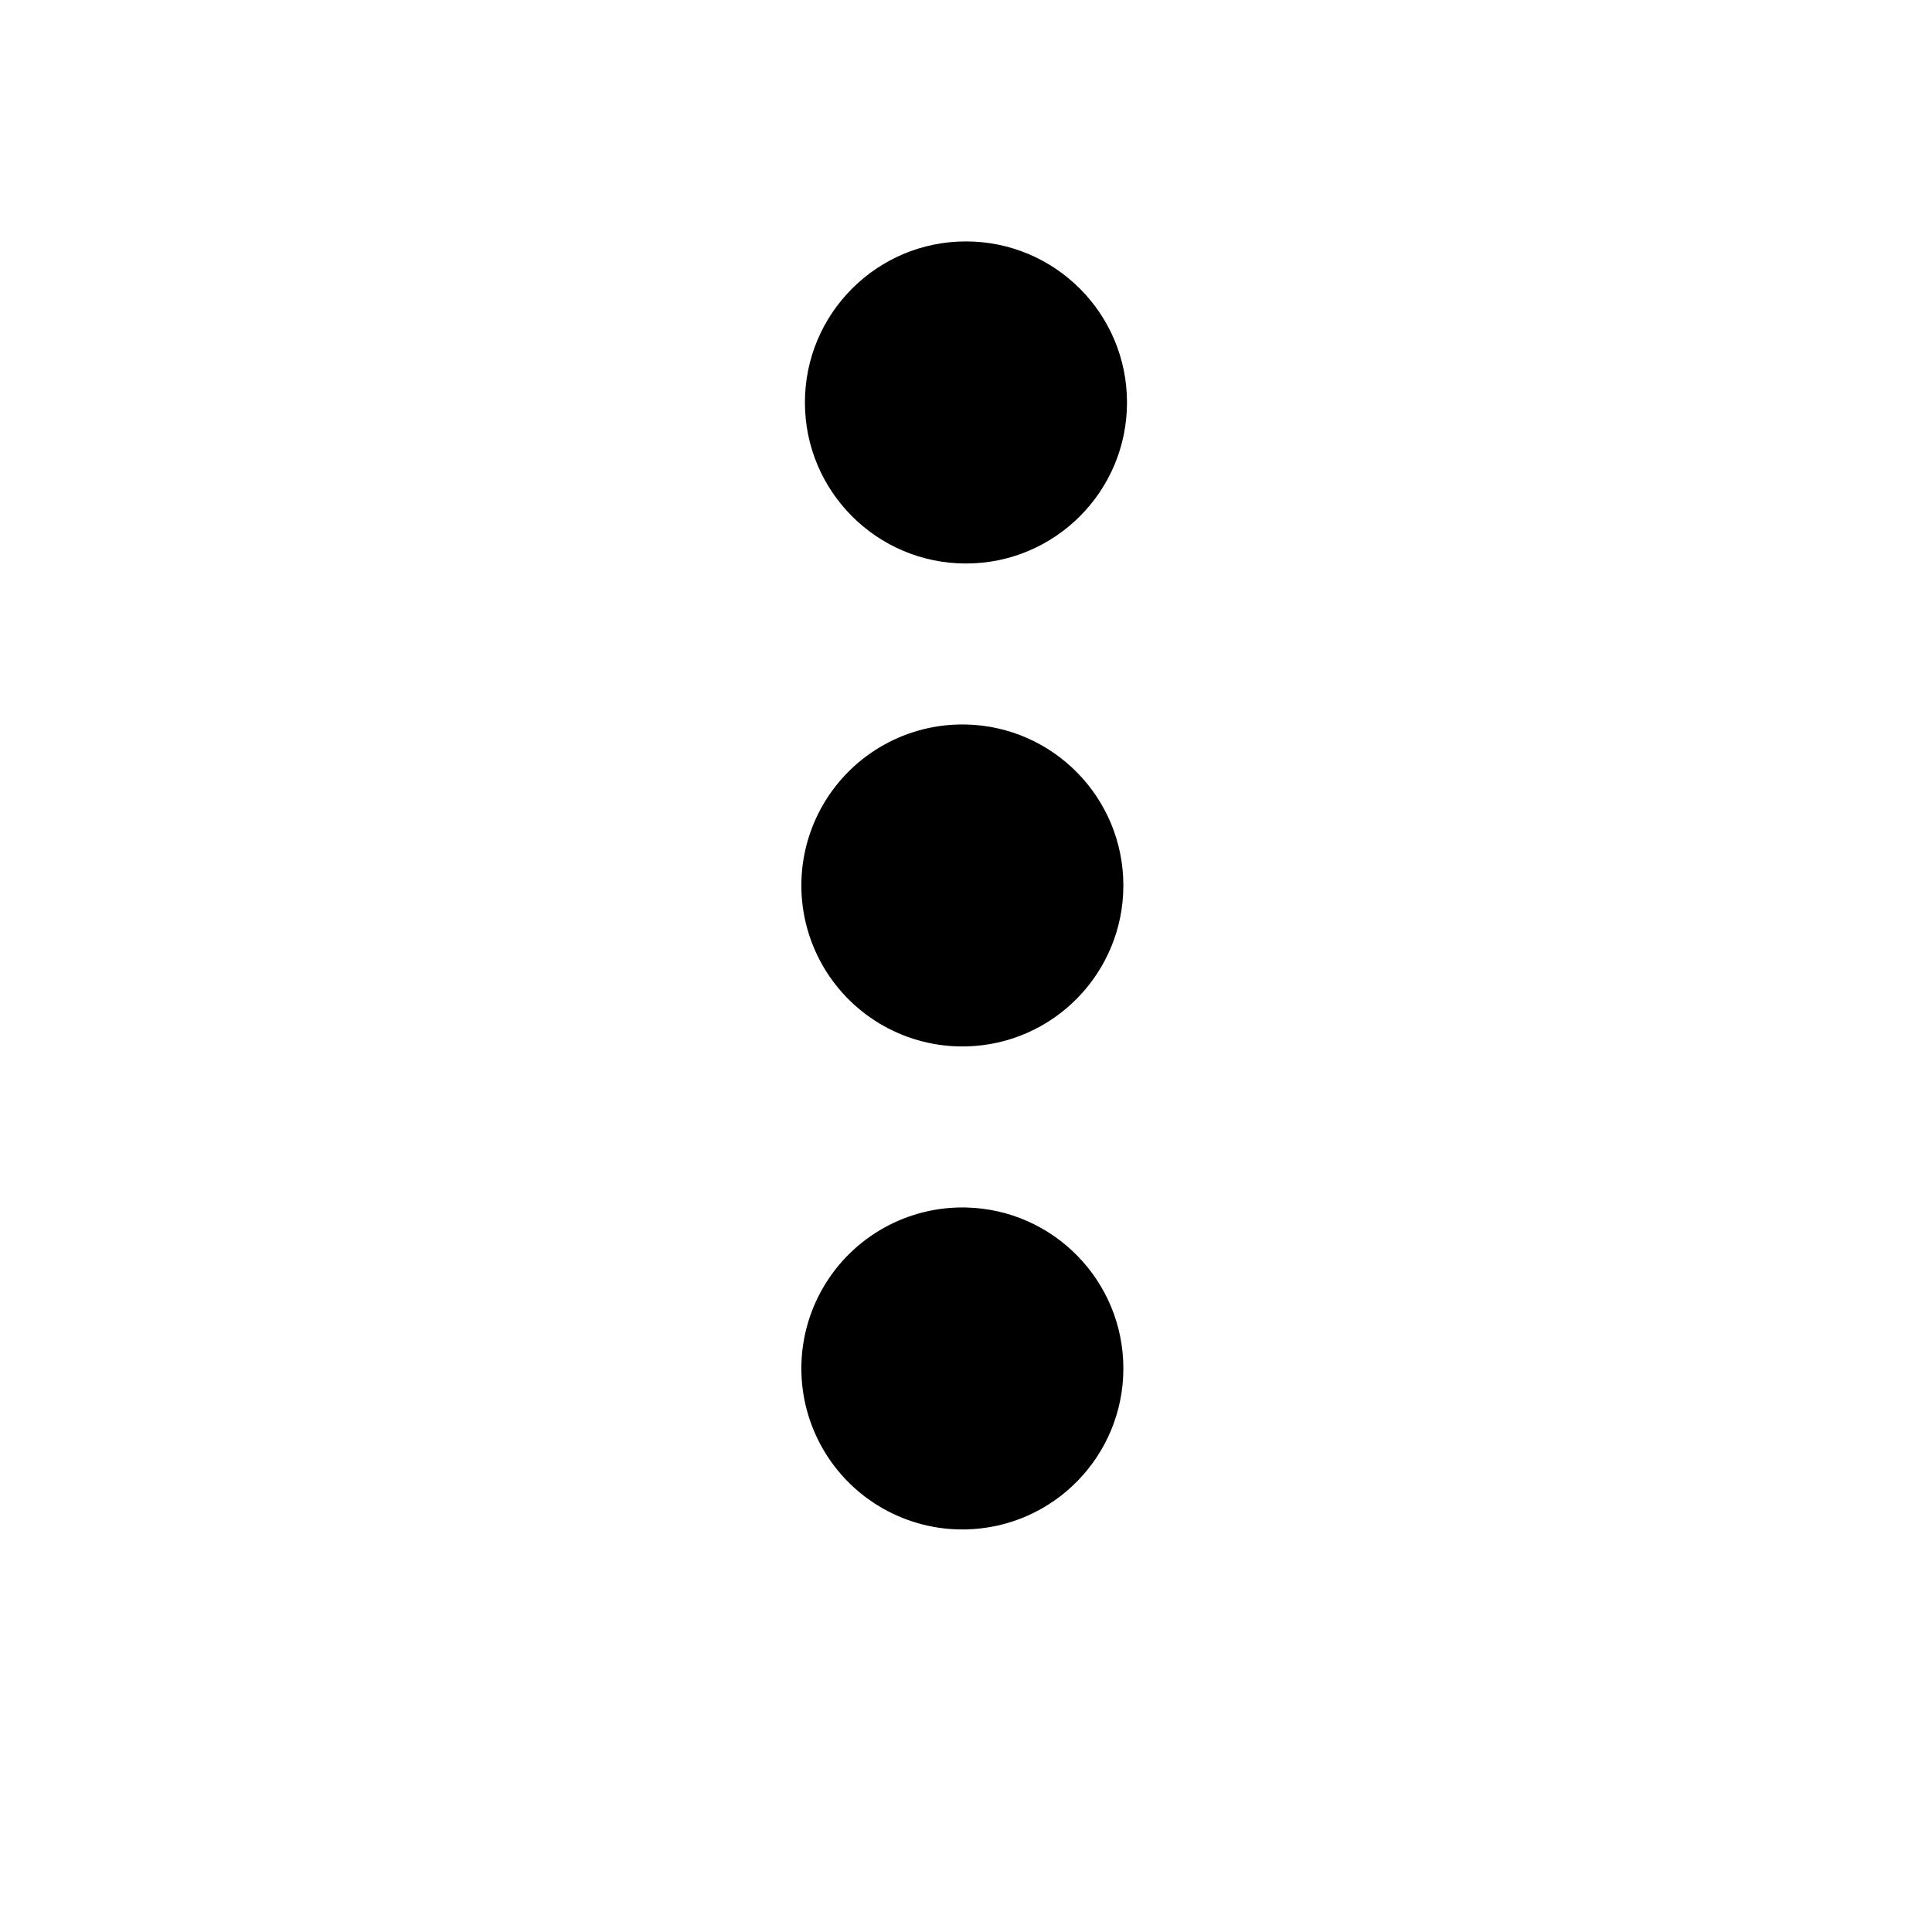
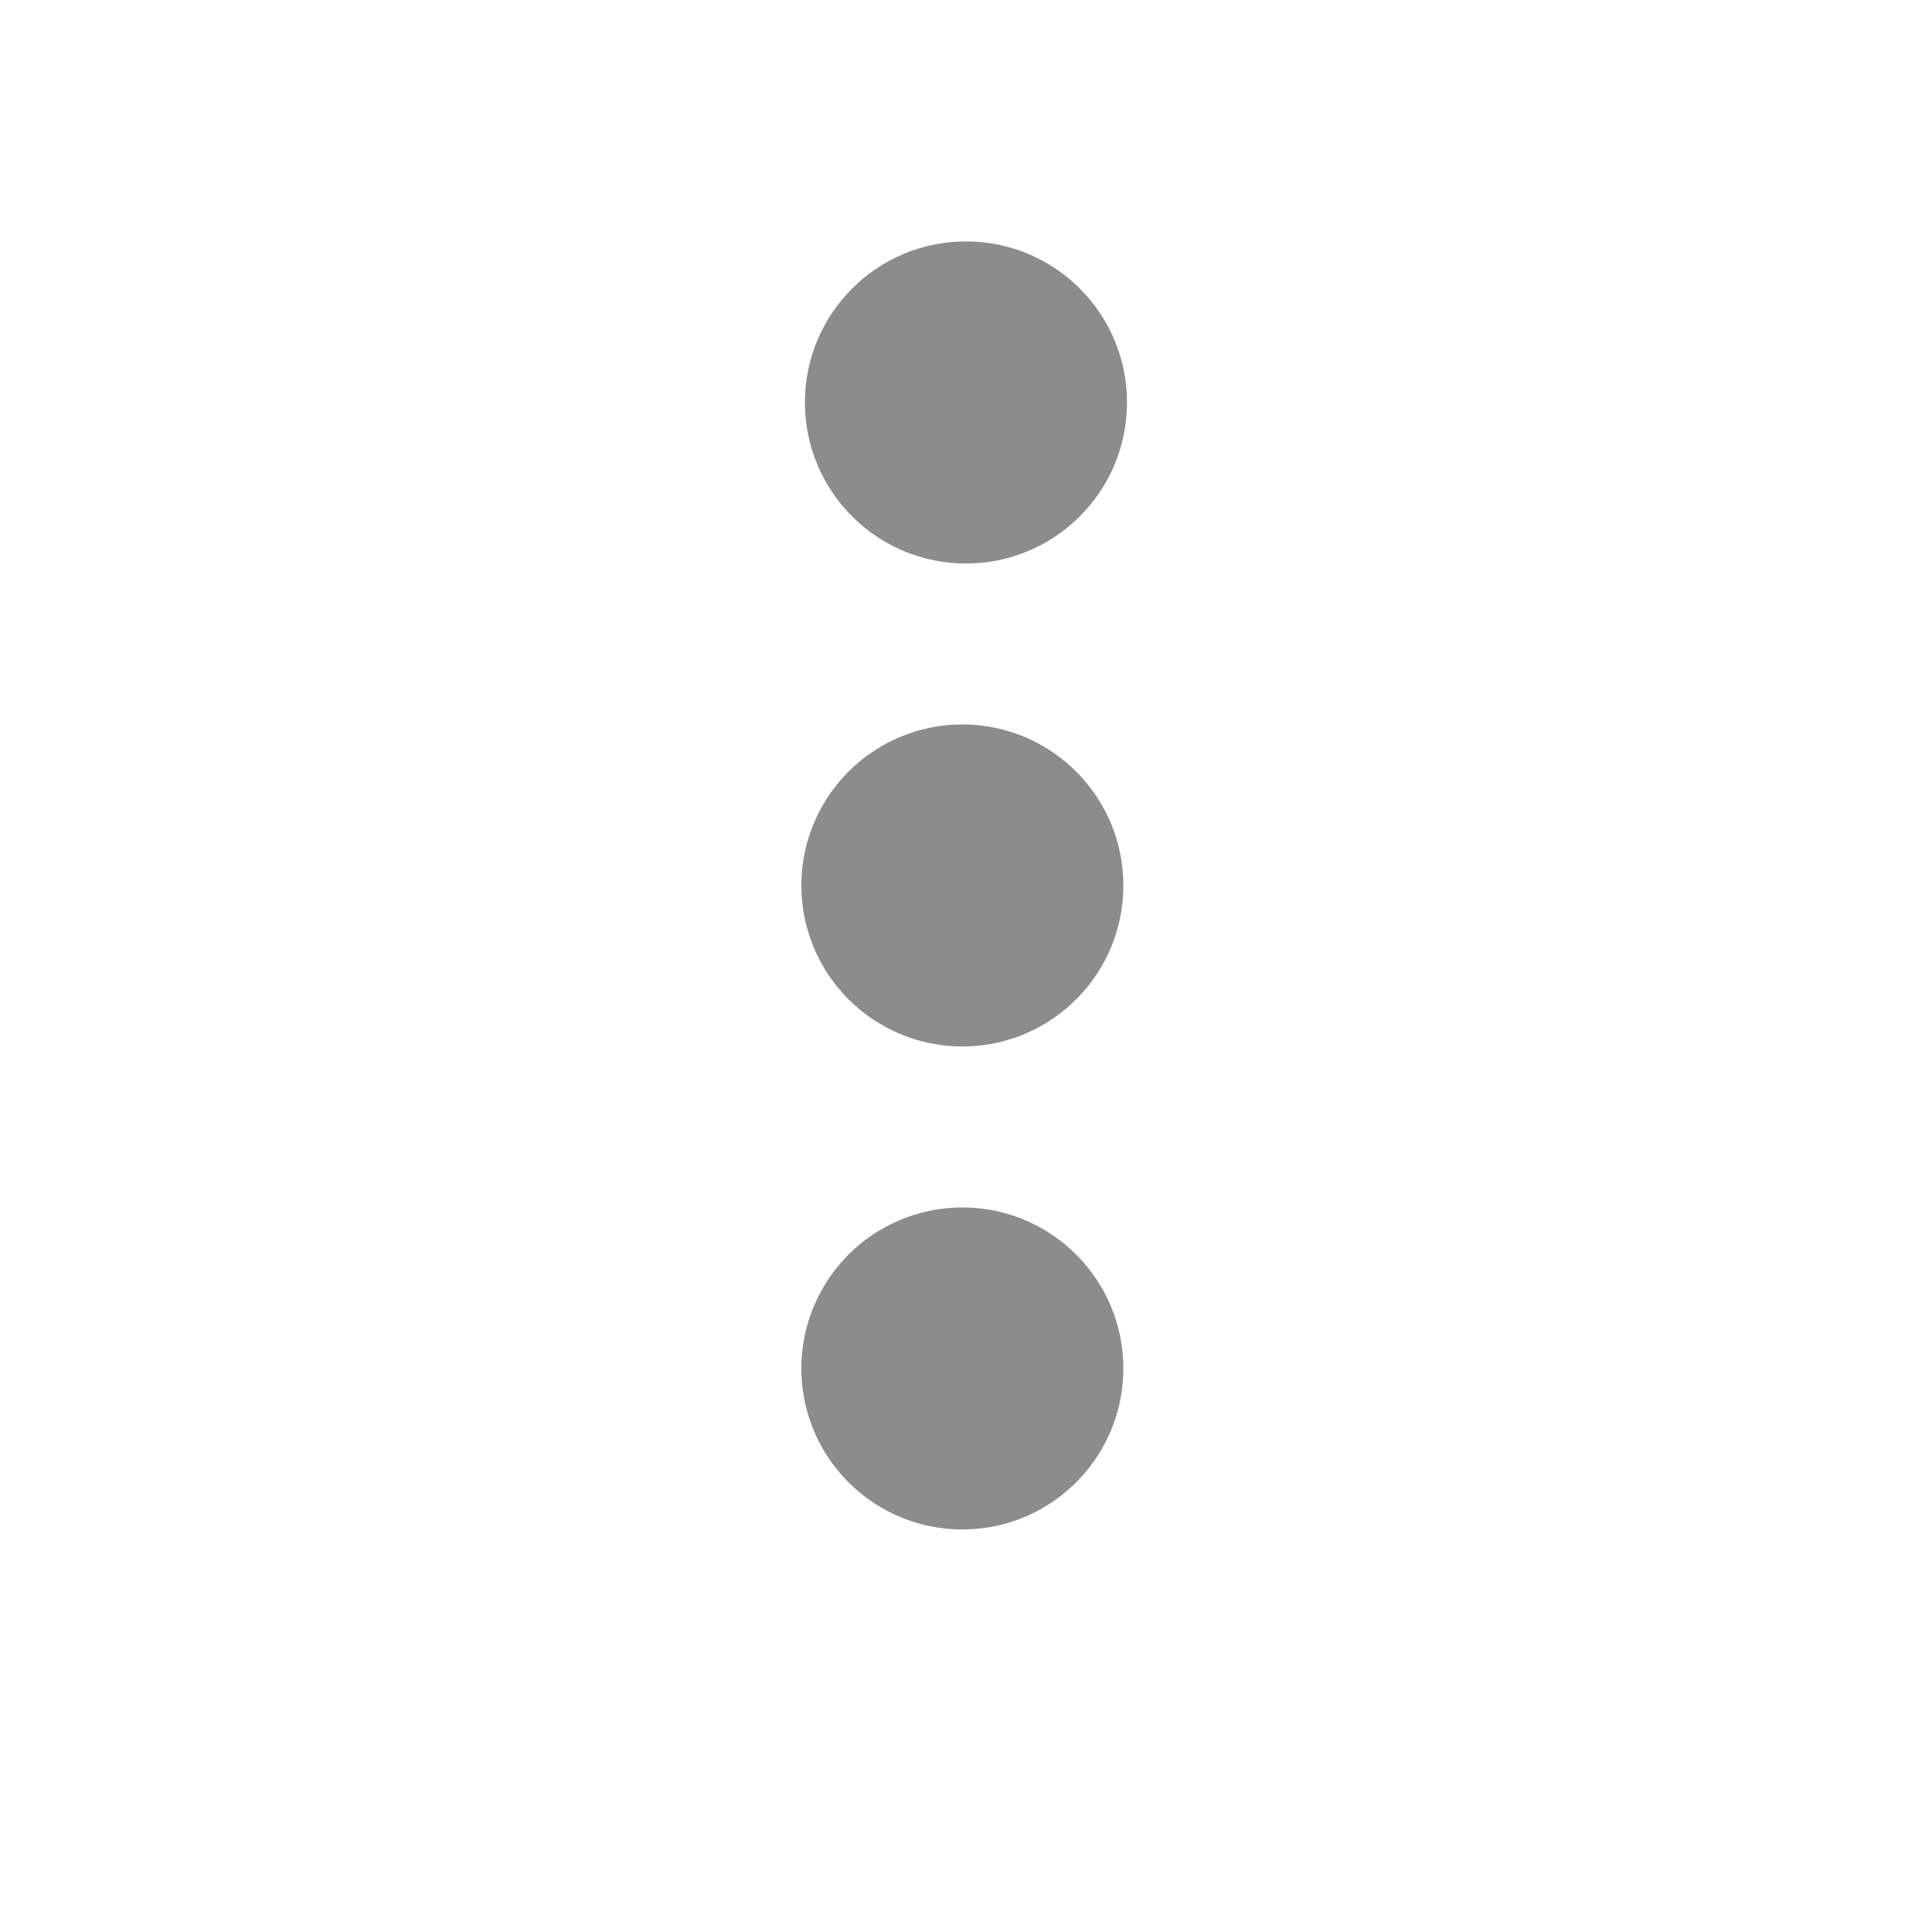
<svg xmlns="http://www.w3.org/2000/svg" viewBox="0 0 24 24" width="24" height="24">
-   <path fill="currentColor" d="M12 7a2 2 0 1 0-.001-4.001A2 2 0 0 0 12 7zm0 2a2 2 0 1 0-.001 3.999A2 2 0 0 0 12 9zm0 6a2 2 0 1 0-.001 3.999A2 2 0 0 0 12 15z" />
+   <path fill="#00000073" d="M12 7a2 2 0 1 0-.001-4.001A2 2 0 0 0 12 7zm0 2a2 2 0 1 0-.001 3.999A2 2 0 0 0 12 9zm0 6a2 2 0 1 0-.001 3.999A2 2 0 0 0 12 15z" />
</svg>
